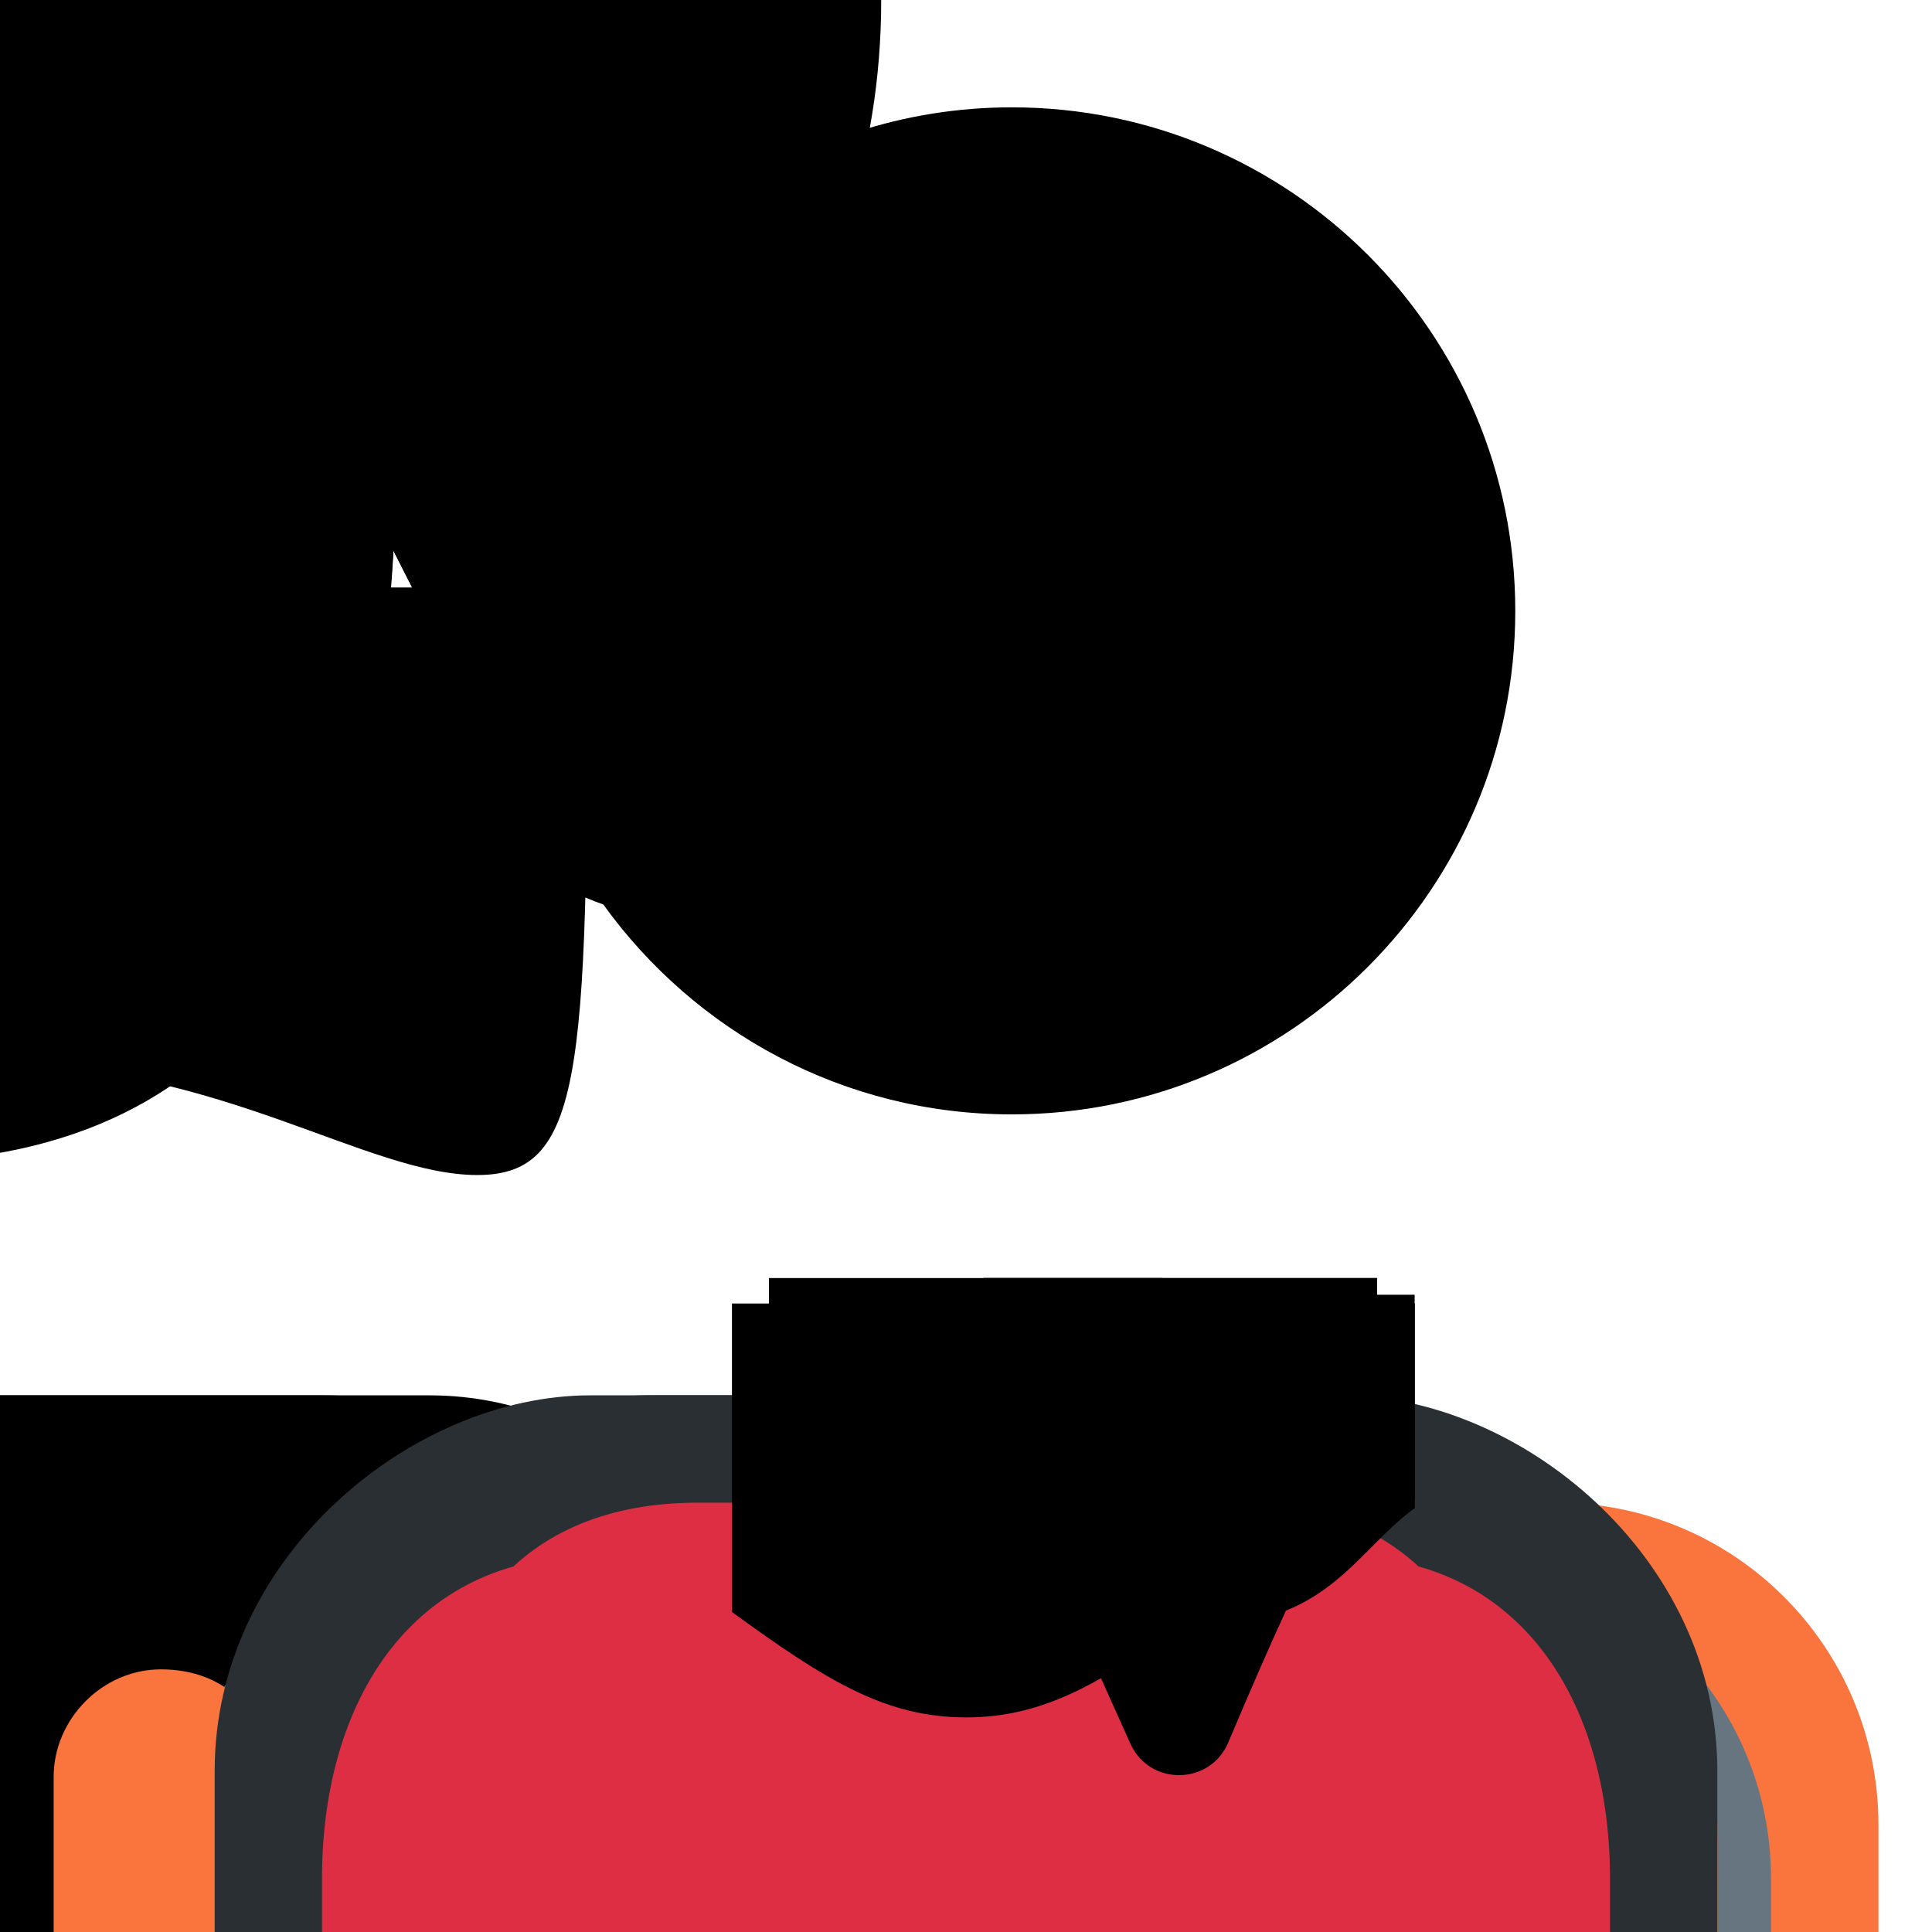
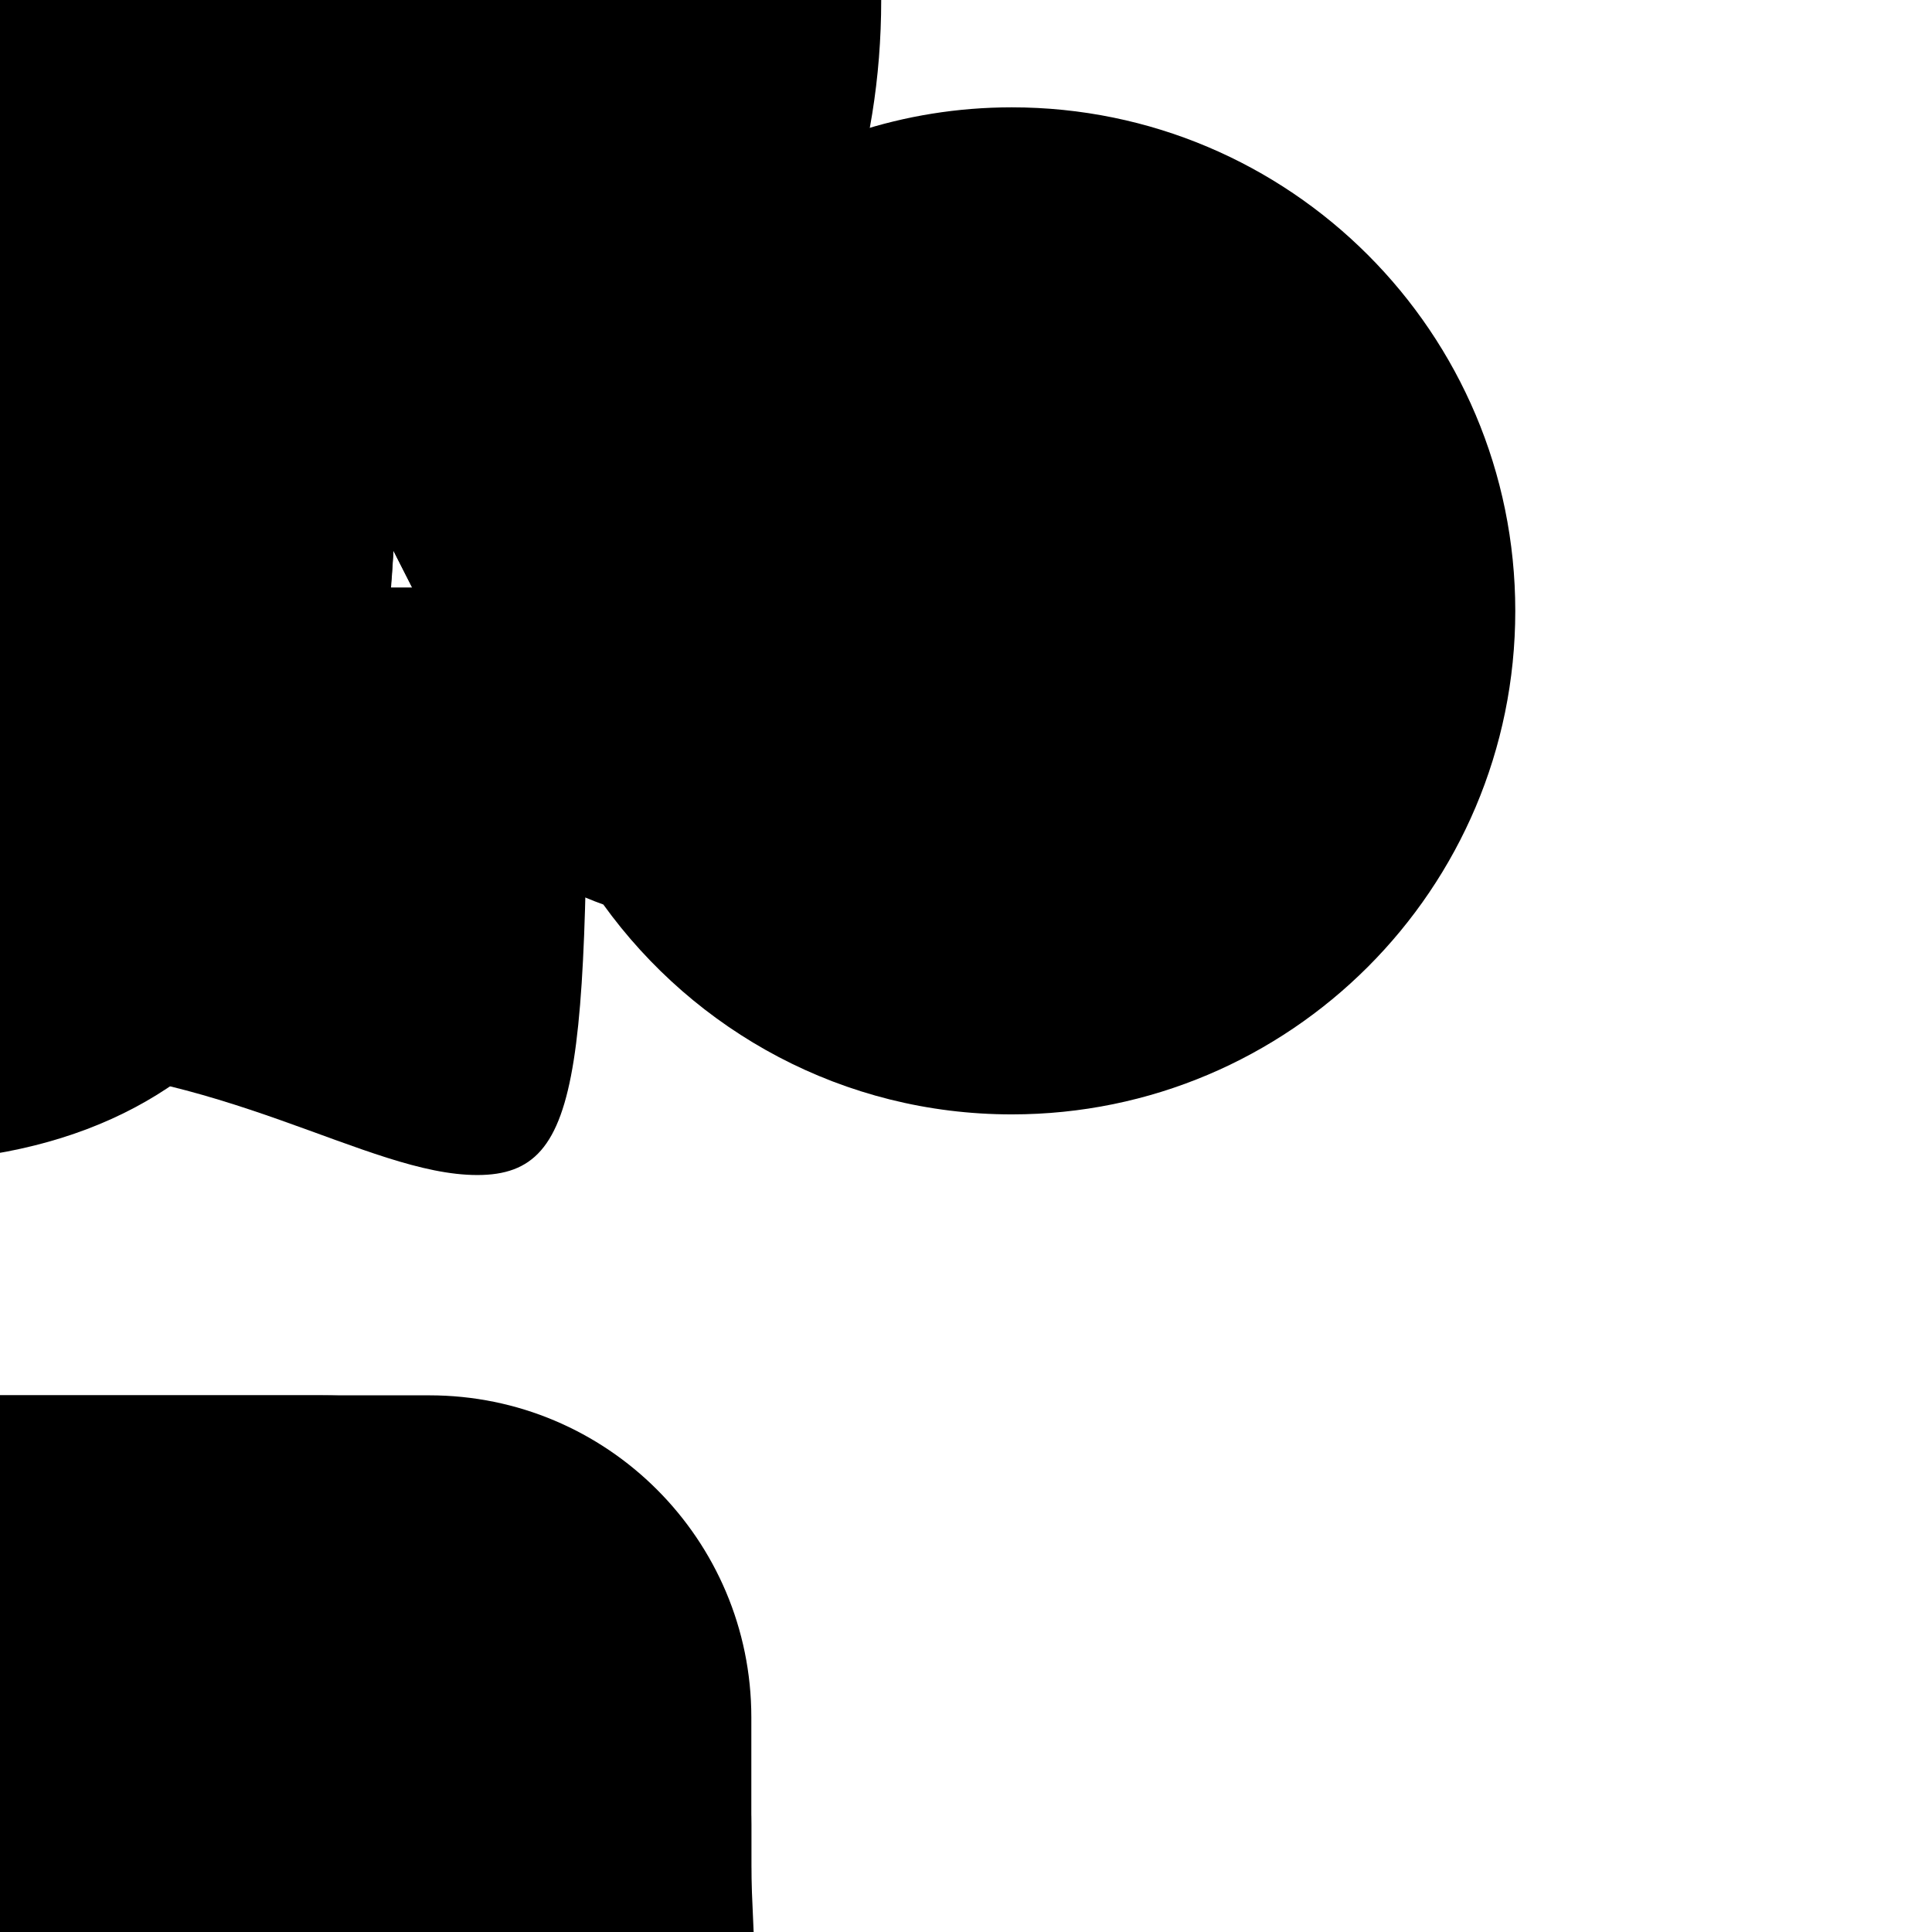
<svg xmlns="http://www.w3.org/2000/svg" xmlns:ns1="data:,a" viewBox="0 0 36 36">
  <path id="hair_back_female" d="M 10.947,10.947 c 0,8.896 0,10.948 -2.053,10.948 s -4.790,-2.053 -8.895,-2.053 s -6.785,2.053 -8.895,2.053 c -2.287,0 -2.053,-8.211 -2.053,-10.948 h 21.896 Z" />
  <path id="hair_front_female" d="M -10.947,11.54 v -0.866 c 0,-8.895 6.842,-12.152 10.947,-12.152 s 10.948,3.312 10.948,12.207 v 0.896 h -2.738 c 0,-2.737 -2.737,-4.112 -5.474,-4.112 s -6.158,-2.067 -6.158,-2.067 s -1.368,1.341 -2.053,2.026 c -1.368,1.368 -2.736,1.612 -2.736,4.051 l -2.736,0.017 Z" />
  <path id="hair_male" d="M 0,0 c 5.648,0 9.178,4.168 9.178,7.641 c 0,3.473 -0.706,4.863 -1.412,3.473 l -1.412,-2.778 c 0,0 -4.235,0 -5.647,-1.39 c 0,0 2.118,4.168 -2.118,0 c 0,0 0.706,2.779 -3.53,-0.694 c 0,0 -2.118,1.389 -2.824,4.862 c -0.196,0.964 -1.412,0 -1.412,-3.473 c -0.001,-3.473 2.823,-7.641 9.177,-7.641 Z" />
  <path id="hair_neutral" d="M 0,0 c 4.84,1.566 7.531,5.04 7.361,9.625 c -0.281,7.583 -3.459,12.047 -10.131,12.047 c -3.417,0 -5.452,0.108 -7.366,-2.421 c -1.33,-0.396 -2.994,-1.343 -3.397,-4.303 c -0.355,-2.613 -1.354,-4.226 -0.906,-7.701 c 0.453,-3.51 3.907,-6.171 6.851,-6.228 c 1.133,-1.472 5.663,-1.642 7.588,-1.019 Z" />
  <path id="hair_male1" d="m 0,0 c 8,0 13,6 13,11 0,5 -1,7 -2,5 l -2,-4 c 0,0 -6,0 -8,-2 0,0 3,6 -3,0 0,0 1,4 -5,-1 0,0 -3,2 -4,7 -0.277,1.387 -2,0 -2,-5 0,-5 4,-11 13,-11" transform="scale(0.706 0.695)" />
  <path id="hair_male2" d="M 0,0 c 8,0 13,6 13,11 s -1,7 -2,5 s -2,-3.5 -2,-3.5 s -6,0 -8,-2 c 0,0 3,6 -3,0 c 0,0 1,4 -5,-1 c 0,0 -3,1.5 -4,6.5 c -0.277,1.387 -2,0 -2,-5 s 4,-11 13,-11 Z" transform="scale(0.78)" />
  <path id="hair_neutral1" d="M 1,-2 c -3.585,0 -5.719,0.114 -7.727,-2.54 c -1.396,-0.416 -3.142,-1.409 -3.564,-4.515 c -0.373,-2.741 -1.421,-4.434 -0.951,-8.079 c 0.475,-3.684 4.099,-6.476 7.188,-6.535 c 1.188,-1.544 5.94,-1.723 7.96,-1.069 c 5.078,1.643 7.901,5.287 7.723,10.099 c -0.295,7.955 -3.629,12.639 -10.629,12.639 Z" ns1:skin="hair" />
  <path id="face_neutral1" d="M 0,0 c -4.971,0 -9,-4.111 -9,-9 c 0,-1.675 -0.111,-2.655 0.246,-3.754 c 0.496,-1.53 1.39,-2.565 2.139,-3.03 c 2.584,-1.604 2.792,-3.178 2.792,-3.178 s 0.519,1.18 2.223,2.246 c 2.44,1.526 4.902,0.542 7.162,3.041 c 0.564,0.624 0.475,0.119 0.386,-0.505 s -0.772,-1.752 -1.485,-2.079 c 1.901,0.267 2.769,1.022 3.446,1.96 c 0.772,1.07 1.091,2.258 1.091,5.299 c 0,4.853 -4.029,9 -9,9 Z" ns1:skin="skin" />
  <path id="face_female_old" d="M -4,-21 s 1.889,6.605 13,6.981 v 5.019 c 0,4.971 -4.029,9 -9,9 s -9,-4.029 -9,-9 v -6.064 c 4.997,-0.628 5,-5.936 5,-5.936 Z" />
  <g id="hair_back_female_old">
    <circle cx="0" cy="-6.344" r="12" />
    <path d="M 12,-6 h-24 v-12 l 24,3 v9 z" />
    <circle cx="1" cy="-15" r="11" />
    <circle cx="-5" cy="-18" r="7" />
  </g>
  <path id="hair_neutral_narrow" d="M 0,0 c 4.84,1.566 7.531,5.04 7.362,9.625 c -0.281,7.582 -2.88,12.04 -9.552,12.04 c -3.417,0 -5.452,0.108 -7.366,-2.421 c -1.33,-0.396 -2.994,-1.343 -3.397,-4.303 c -0.356,-2.612 -1.039,-4.011 -0.591,-7.486 c 0.453,-3.511 3.592,-6.386 6.536,-6.443 c 1.132,-1.472 5.083,-1.635 7.008,-1.012 Z" />
  <path id="face_neutral" d="M 0,0 c 0.736,1.019 1.039,2.152 1.041,5.050 a 8.578,8.578 0 01 -17.156,0 c 0,-1.596 -0.106,-2.530 0.234,-3.578 c 0.472,-1.458 1.324,-2.445 2.038,-2.888 c 2.463,-1.529 2.661,-3.029 2.661,-3.029 s 0.495,1.125 2.119,2.141 c 2.325,1.455 4.672,0.517 6.827,2.899 c 0.538,0.595 0.453,0.114 0.368,-0.481 s -0.736,-1.671 -1.416,-1.982 c 1.812,0.254 2.638,0.974 3.284,1.868 Z" />
  <path id="moustache1" d="M 0,0 c 0.348,0.1 0.549,0.392 0.450,0.739 c -0.083,0.289 -0.345,0.441 -0.63,0.441 c -0.06,0 -0.122,-0.026 -0.181,-0.042 l -1.266,-0.371 c 0.142,0.192 0.18,0.446 0.066,0.676 c -0.115,0.228 -0.346,0.36 -0.587,0.36 c -0.098,0 -0.198,-0.024 -0.293,-0.071 l -1.033,-0.518 c -0.024,0.215 -0.14,0.414 -0.347,0.518 c -0.094,0.046 -0.194,0.069 -0.292,0.069 c -0.241,0 -0.351,-0.134 -0.465,-0.363 l 0.053,-0.138 l -0.068,0.138 c -0.114,0.229 -0.346,0.363 -0.587,0.363 c -0.098,0 -0.199,-0.023 -0.293,-0.069 c -0.207,-0.104 -0.324,-0.303 -0.346,-0.518 l -1.034,0.518 c -0.094,0.047 -0.194,0.071 -0.293,0.071 c -0.24,0 -0.472,-0.132 -0.587,-0.36 c -0.115,-0.23 -0.077,-0.485 0.066,-0.676 l -1.267,0.371 c -0.06,0.016 -0.121,0.042 -0.18,0.042 c -0.285,0 -0.548,-0.153 -0.63,-0.441 c -0.1,-0.347 0.102,-0.639 0.45,-0.74 l 1.266,-0.274 c 0.405,-0.093 1.174,-0.071 1.536,-0.071 h 3.689 c 0.362,0 1.131,-0.022 1.535,0.072 l 1.268,0.274 Z" />
  <g id="face_male">
    <ellipse cx="-8.194" cy="-1.024" rx="1.639" ry=" 2.623" />
    <ellipse cx=" 8.194" cy="-1.024" rx="1.639" ry=" 2.623" />
    <ellipse cx=" 0    " cy=" 0    " rx="8.523" ry="10.121" />
  </g>
  <path id="face_female" d="M 0,0 c 0,-5.834 3.676,-10.563 8.21,-10.563 s 8.21,4.729 8.21,10.563 s -3.676,10.285 -8.21,10.285 s -8.21,-4.452 -8.21,-10.285 Z" />
  <g id="ears_female">
    <ellipse cx="-8.194" cy="0" rx="1.639" ry=" 2.623" />
    <ellipse cx=" 8.194" cy="0" rx="1.639" ry=" 2.623" />
  </g>
  <path id="mouth_female" d="M0,0 c -1.606,0 -2.447,-0.794 -2.537,-0.885 c -0.268,-0.267 -0.268,-0.7 0,-0.967 c 0.266,-0.265 0.692,-0.267 0.961,-0.007 c 0.035,0.032 0.551,0.491 1.576,0.491 c 1.038,0 1.555,-0.473 1.576,-0.492 c 0.273,-0.256 0.703,-0.248 0.963,0.02 c 0.26,0.269 0.26,0.691 -0.004,0.955 c -0.089,0.091 -0.929,0.885 -2.535,0.885 Z" />
  <path id="mouth_neutral" d="M0,0 c -2.754,0 -3.6,-0.705 -3.741,-0.848 c -0.256,-0.256 -0.256,-0.671 0,-0.927 c 0.248,-0.248 0.646,-0.255 0.902,-0.023 c 0.052,0.037 0.721,0.487 2.839,0.487 c 2.2,0 2.836,-0.485 2.842,-0.49 c 0.256,-0.255 0.657,-0.243 0.913,0.015 c 0.256,0.256 0.242,0.683 -0.014,0.938 c -0.141,0.143 -0.987,0.848 -3.741,0.848 Z" />
  <rect id="nose_neutral" x="-1.43" y="-0.477" width="2.86" height="0.954" rx="0.477" />
  <rect id="nose_neutral1" x="-1.5" y="-0.5" width="3" height="1" rx="0.5" />
  <rect id="nose_male" x="-1.5" y="-0.75" width="3" height="1.5" rx="0.75" />
  <rect id="nose_female" x="-1.268" y="-0.5" width="2.537" height="1" rx="0.423" />
  <path id="neck_old" d="M-3,-6.5 h6 v3.5 a 3,3 0 01 -6,0 z" ns1:skin="skin" />
  <g id="eyes_neutral">
    <rect x="-4.766" y="-1.429" width="1.906" height="2.859" rx="0.953" />
    <rect x=" 2.860" y="-1.429" width="1.906" height="2.859" rx="0.953" />
  </g>
  <g id="eyes_male">
    <rect x="-5" y="-1.5" width="2" height="3" rx="1" />
    <rect x=" 3" y="-1.5" width="2" height="3" rx="1" />
  </g>
  <g id="eyes_female">
		scale factor near: 1.1815 | 0.8465
		<rect x="-4.229" y="-1.269" width="1.692" height="2.538" rx="0.847" />
    <rect x=" 2.536" y="-1.269" width="1.692" height="2.538" rx="0.847" />
  </g>
  <g id="eyes_big">
    <rect x="-6" y="-2" width="2" height="4" rx="1" />
    <rect x=" 4" y="-2" width="2" height="4" rx="1" />
  </g>
  <rect id="nose_big" x="-2" y="-1" width="4" height="2" rx="1" />
  <path id="mouth_female_big" d="M0,1 c -2.347,0 -3.575,-1.16 -3.707,-1.293 c -0.391,-0.391 -0.391,-1.023 0,-1.414 c 0.387,-0.387 1.013,-0.39 1.404,-0.01 c 0.051,0.047 0.806,0.717 2.303,0.717 c 1.519,0 2.273,-0.69 2.305,-0.719 c 0.398,-0.373 1.027,-0.362 1.408,0.029 c 0.379,0.393 0.38,1.011 -0.006,1.397 c -0.132,0.133 -1.36,1.293 -3.707,1.293 Z" />
  <path id="mouth_male_big" d="M0,1 c -4.201,0 -5.491,-1.077 -5.707,-1.293 c -0.391,-0.391 -0.391,-1.023 0,-1.414 c 0.378,-0.379 0.984,-0.39 1.376,-0.036 c 0.08,0.058 1.1,0.743 4.331,0.743 c 3.355,0 4.326,-0.739 4.336,-0.747 c 0.39,-0.389 1.001,-0.37 1.393,0.021 c 0.391,0.391 0.369,1.043 -0.021,1.434 c -0.217,0.215 -1.507,1.292 -5.708,1.292 Z" />
  <path id="shoulders_male" d="M -14,36 v-2   c 0,-3.314 2.686,-6   6,-6   h16 c 3.314,0 6,2.686 6,6   v2   Z" />
  <path id="shoulders_male_tall" d="M -14,36 v-4   c 0,-3.314 2.686,-6   6,-6   h16 c 3.314,0 6,2.686 6,6   v4   Z" />
  <path id="shoulders_female" d="M -13,36 v-3.5 c 0,-3.314 3.686,-5.5 7,-5.5 h12 c 3.314,0 7,2.186 7,5.5 v3.5 Z" />
  <path id="shoulders_female_tall" d="M -13,36 v-4.5 c 0,-3.314 3.686,-5.5 7,-5.5 h12 c 3.314,0 7,2.186 7,5.5 v4.5 Z" />
  <path id="shoulders_neutral_tall" d="M -13.957,36 l -0.043,-1 c 0,-4 3.043,-7 8.043,-7 h 12 c 5,0 7.957,3 7.957,7 l 0.043,1 Z" />
  <path id="shoulders_simple" d="M -13,36 v -5 c 0,-2.209 1.791,-4 4,-4 h 18 c 2.209,0 4,1.791 4,4 v 5 Z" />
-   <path d="M35.002 36v-2c0-3.314-2.686-6-6-6h-14c-3.313 0-6 2.686-6 6v2h26z" fill="#FA743E" ns1:gender="neutral" />
-   <path d="M33 36v-1c0-3.313-2.687-6-6-6H9c-3.313 0-6 2.687-6 6v1h30z " fill="#66757F" />
-   <path d="M32 36v-1.64c0-3.313-2.687-6.36-6-6.36H10c-3.313 0-6 3.046-6 6.36V36h28z" fill="#FA743E" ns1:gender="neutral" />
-   <path d="M32 36v-1c0-3.313-3.687-7-7-7H11c-3.313 0-7 3.687-7 7v1h28z" fill="#5C913B" ns1:gender="female" />
-   <path d="M31 36v-4.5c0-3.314-3.56-5.5-6.875-5.5h-12C8.812 26 5 28.186 5 31.5V36h26z" fill="#3B88C3" ns1:gender="female" />
-   <path d="M26.276 28.276h-16c-2.486 0-4.774 1.443-5.762 3.449-.368-.415-.907-.619-1.514-.619-1.1 0-2 .935-2 1.998V36h31v-1.931c0-3.199-2.411-5.793-5.724-5.793z" fill="#FA743E" ns1:gender="neutral,female" ns1:gender-color=",#9266CC" />
-   <path d="M32 36v-3c0-4-3.685-7-7-7H11c-3.313 0-7 3-7 7v3h28z" fill="#292F33" ns1:gender="neutral" />
-   <path d="M31 36v-4.5c0-3.314-3.56-5.5-6.875-5.5h-12C8.812 26 5 28.186 5 31.5V36h26z" fill="#292F33" ns1:gender="female" />
-   <path d="M29.192 36v-1c0-3.314-2.686-6-6-6H11.808c-2.761 0-5 2.239-5 5v2h22.384z" fill="#DD2E44" ns1:gender="neutral" />
-   <path d="M30 36v-1c0-3.313-1.687-6-5-6H11c-3.313 0-5 2.687-5 6v1h24z" fill="#DD2E44" ns1:gender="male" />
-   <path d="M28 36v-2.5c0-3.313-1.687-5.5-5-5.5H13c-3.313 0-5 2.187-5 5.5V36h20z" fill="#DD2E44" ns1:gender="female" />
  <path d="M18.853 2c-2.024 0-3.893.647-5.426 1.737-3.15.164-5.662 2.749-5.662 5.94 0 2.63.012 5.943 3.477 7.177 1.703 2.365 4.474 3.911 7.611 3.911 5.181 0 9.382-4.2 9.382-9.381C28.235 6.201 24.034 2 18.853 2z" ns1:skin="hair" ns1:gender="male" />
  <g id="face_male_old">
    <ellipse cx="-8.941" cy="-12.285" rx="1.788" ry="2.861" />
    <ellipse cx=" 8.941" cy="-12.285" rx="1.788" ry="2.861" />
    <path d="M -9,-20.062 l 18,0.312 v 10.75 c 0,4.971 -4.029,9 -9,9 s -9,-4.029 -9,-9 v -11.062 Z" ns1:skin="skin" ns1:gender="male" />
  </g>
  <path id="mouth_smile_old" d="M-4,-2h8s-1 2-4 2-4-2-4-2z" />
	
	
	7.338 <path id="neck_shadow_female" d="M0,0 c -1.378,0 -2.646,-0.313 -3.669,-1.468 v -2.936 h 7.338 v 2.936 c -1.023,1.155 -2.291,1.468 -3.669,1.468 Z" />
	8.728 <path id="neck_shadow_male" d="M0,0 c -1.64,0 -3.148,-0.372 -4.364,-1.746 v -3.491 h 8.728 v 3.491 c -1.217,1.374 -2.724,1.746 -4.364,1.746 Z" />
	
	necks:
- 	<path d="M17.64 28.101c.774.562 1.206 1.644 2.3 1.911.326.702.746 1.635 1.122 2.476.355.795 1.486.783 1.825-.02.355-.84.755-1.767 1.074-2.456 1.105-.446 1.611-1.339 2.399-1.911V24.29h-8.72v3.811z" ns1:skin="skin" ns1:gender="neutral" />
-   <path d="M17.64 28.101c1.744 1.268 2.848 1.55 4.36 1.55 1.512 0 2.615-.283 4.359-1.55V24.29h-8.72v3.811z" ns1:skin="skin" ns1:gender="male" />
-   <path d="M18.328 27.02c0 1.48 2.172 2.48 3.672 2.48s3.66-1 3.66-2.48v-3.205h-7.332v3.205z" ns1:skin="skin" ns1:gender="female" />
-   <path d="M17.64 27.937c1.744 1.267 2.848 1.511 4.36 1.511 1.511 0 2.616-.245 4.36-1.511v-3.811h-8.72v3.811z" ns1:skin="skin" ns1:gender="neutral,male" />
-   <path d="M18.328 27.02c1.466 1.065 2.964 1.207 3.672 1.207s2.194-.142 3.66-1.207v-3.205h-7.332v3.205z" ns1:skin="skin" ns1:gender="female" />
-   <path d="M13.64 30.038c1.745 1.268 2.849 1.963 4.36 1.963s2.615-.696 4.359-1.963v-5.749h-8.72v5.749z" ns1:skin="skin" ns1:gender="neutral,male" />
-   <path d="M14.328 27.018c1.466 1.065 2.964.98 3.672.98s2.194.085 3.66-.98v-3.203h-7.332v3.203z" ns1:skin="skin" ns1:gender="female" />
+ 	
</svg>
